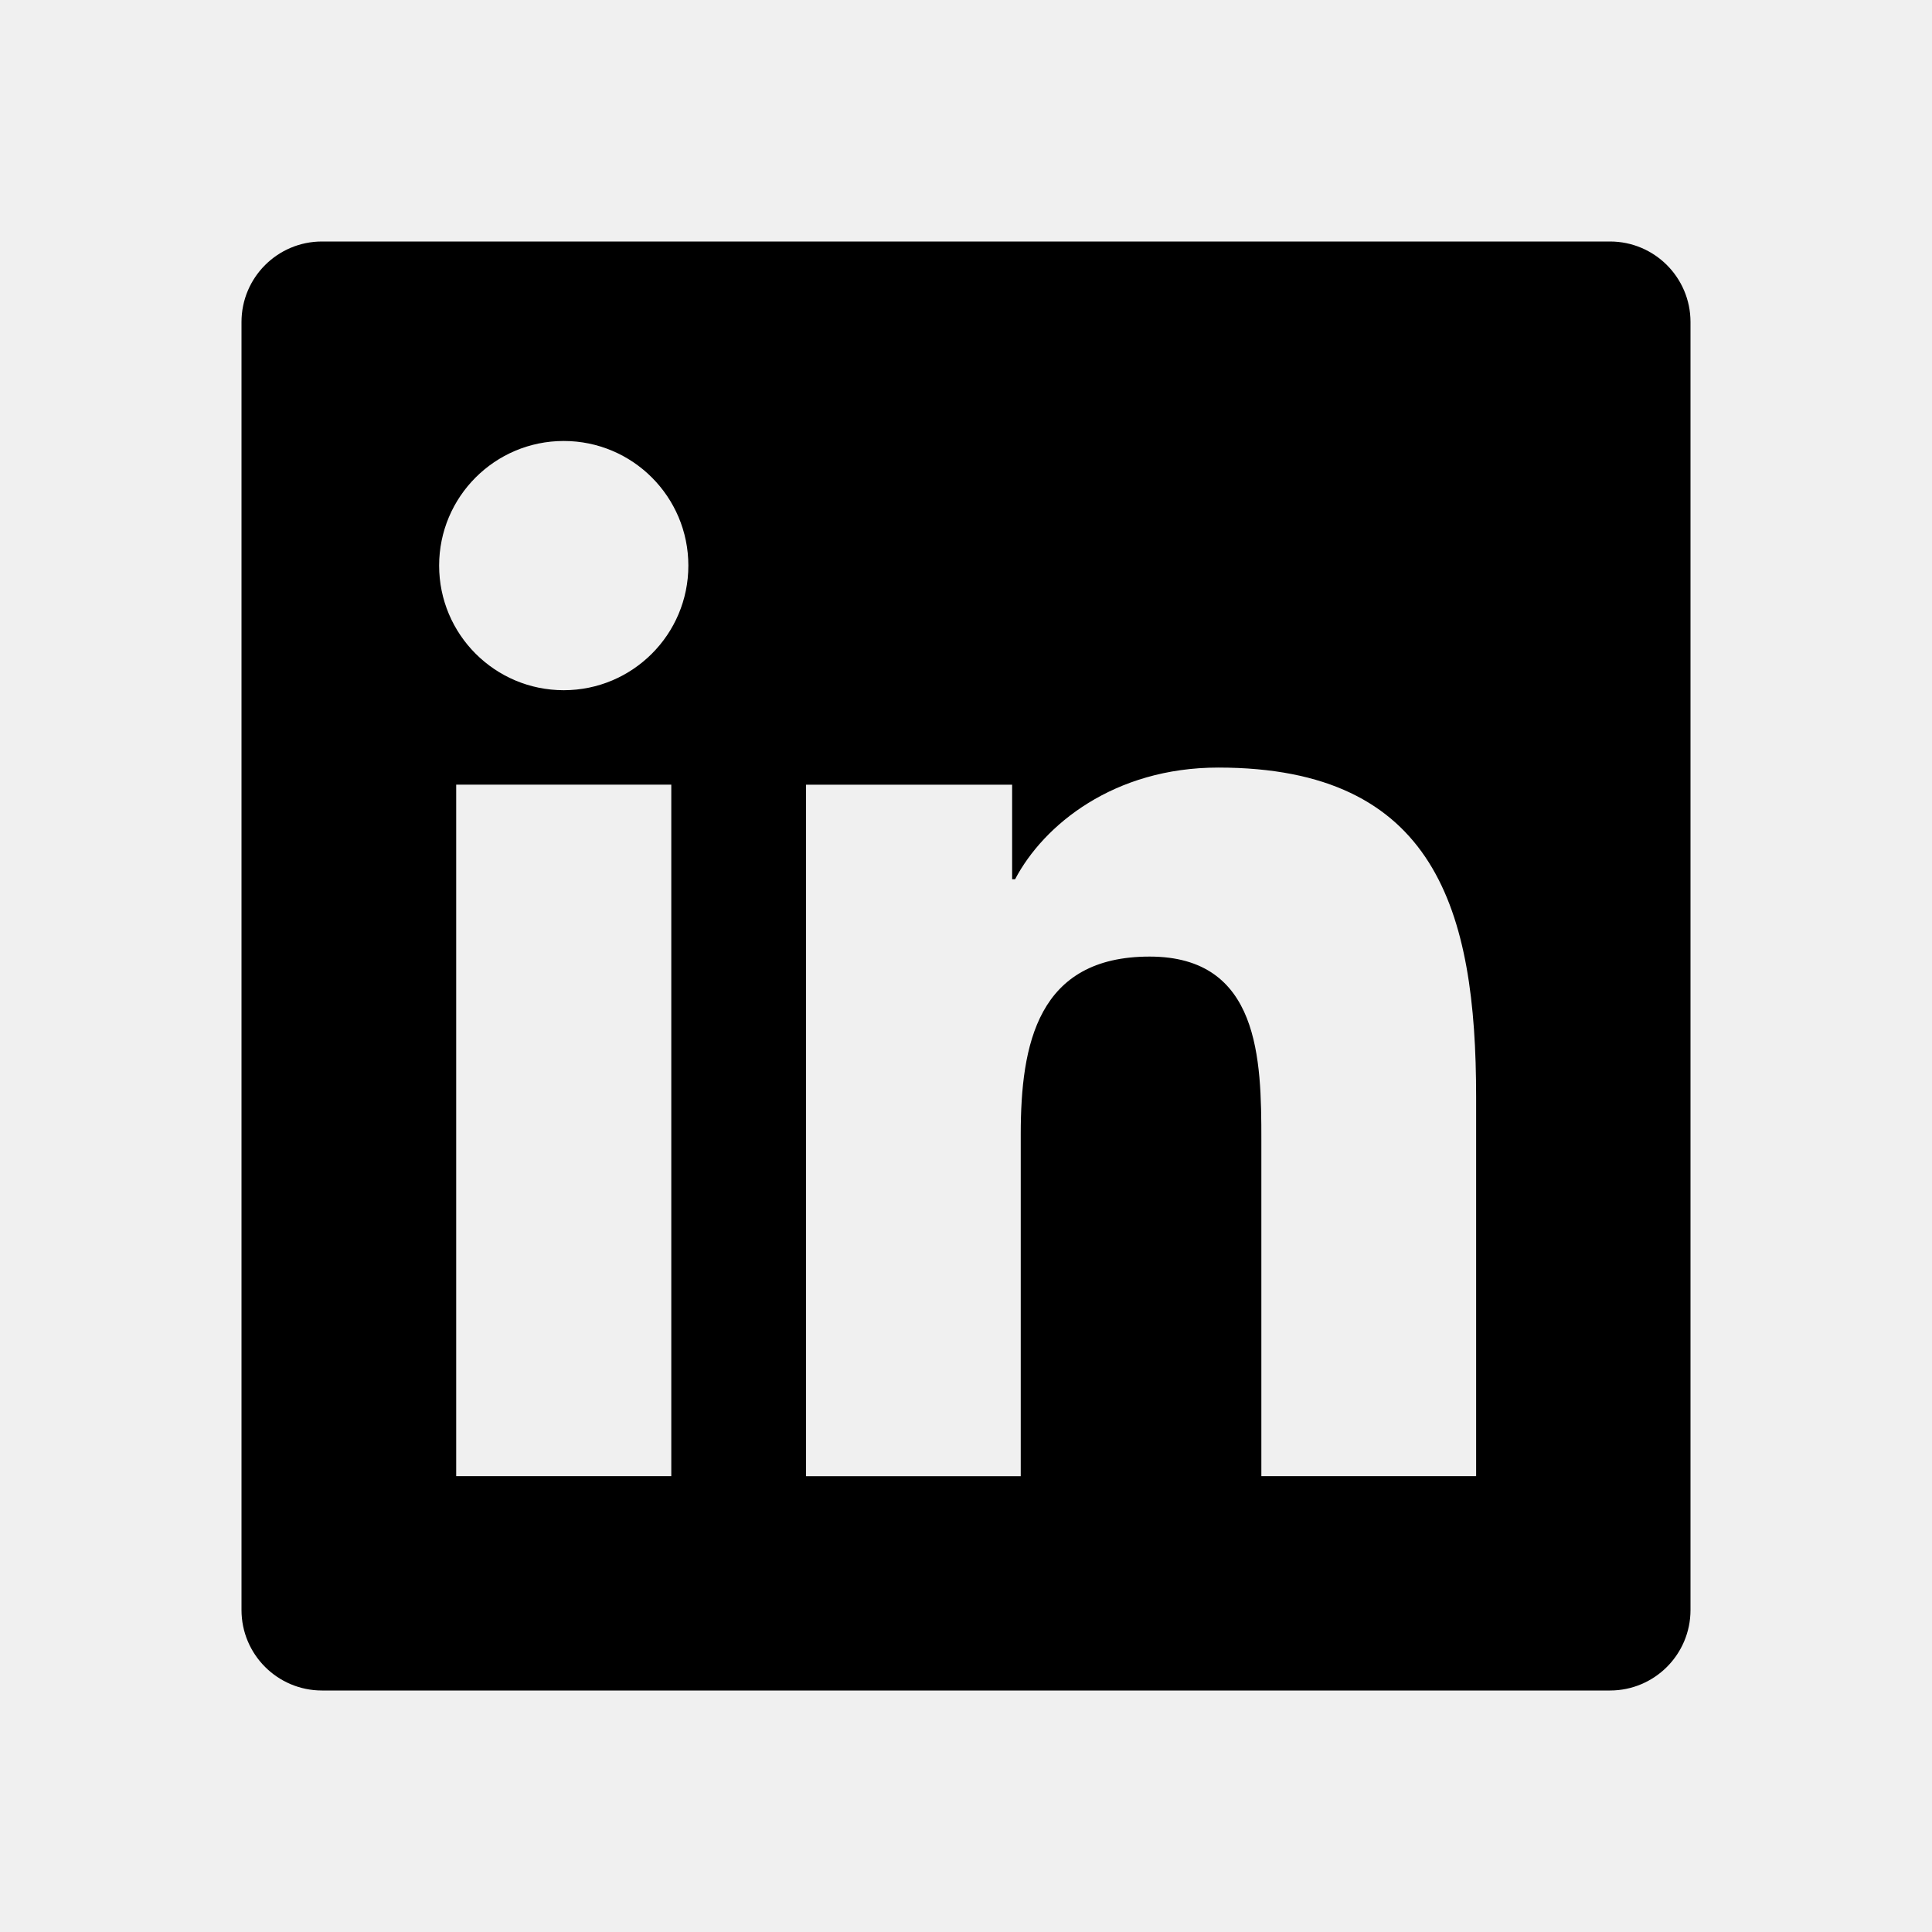
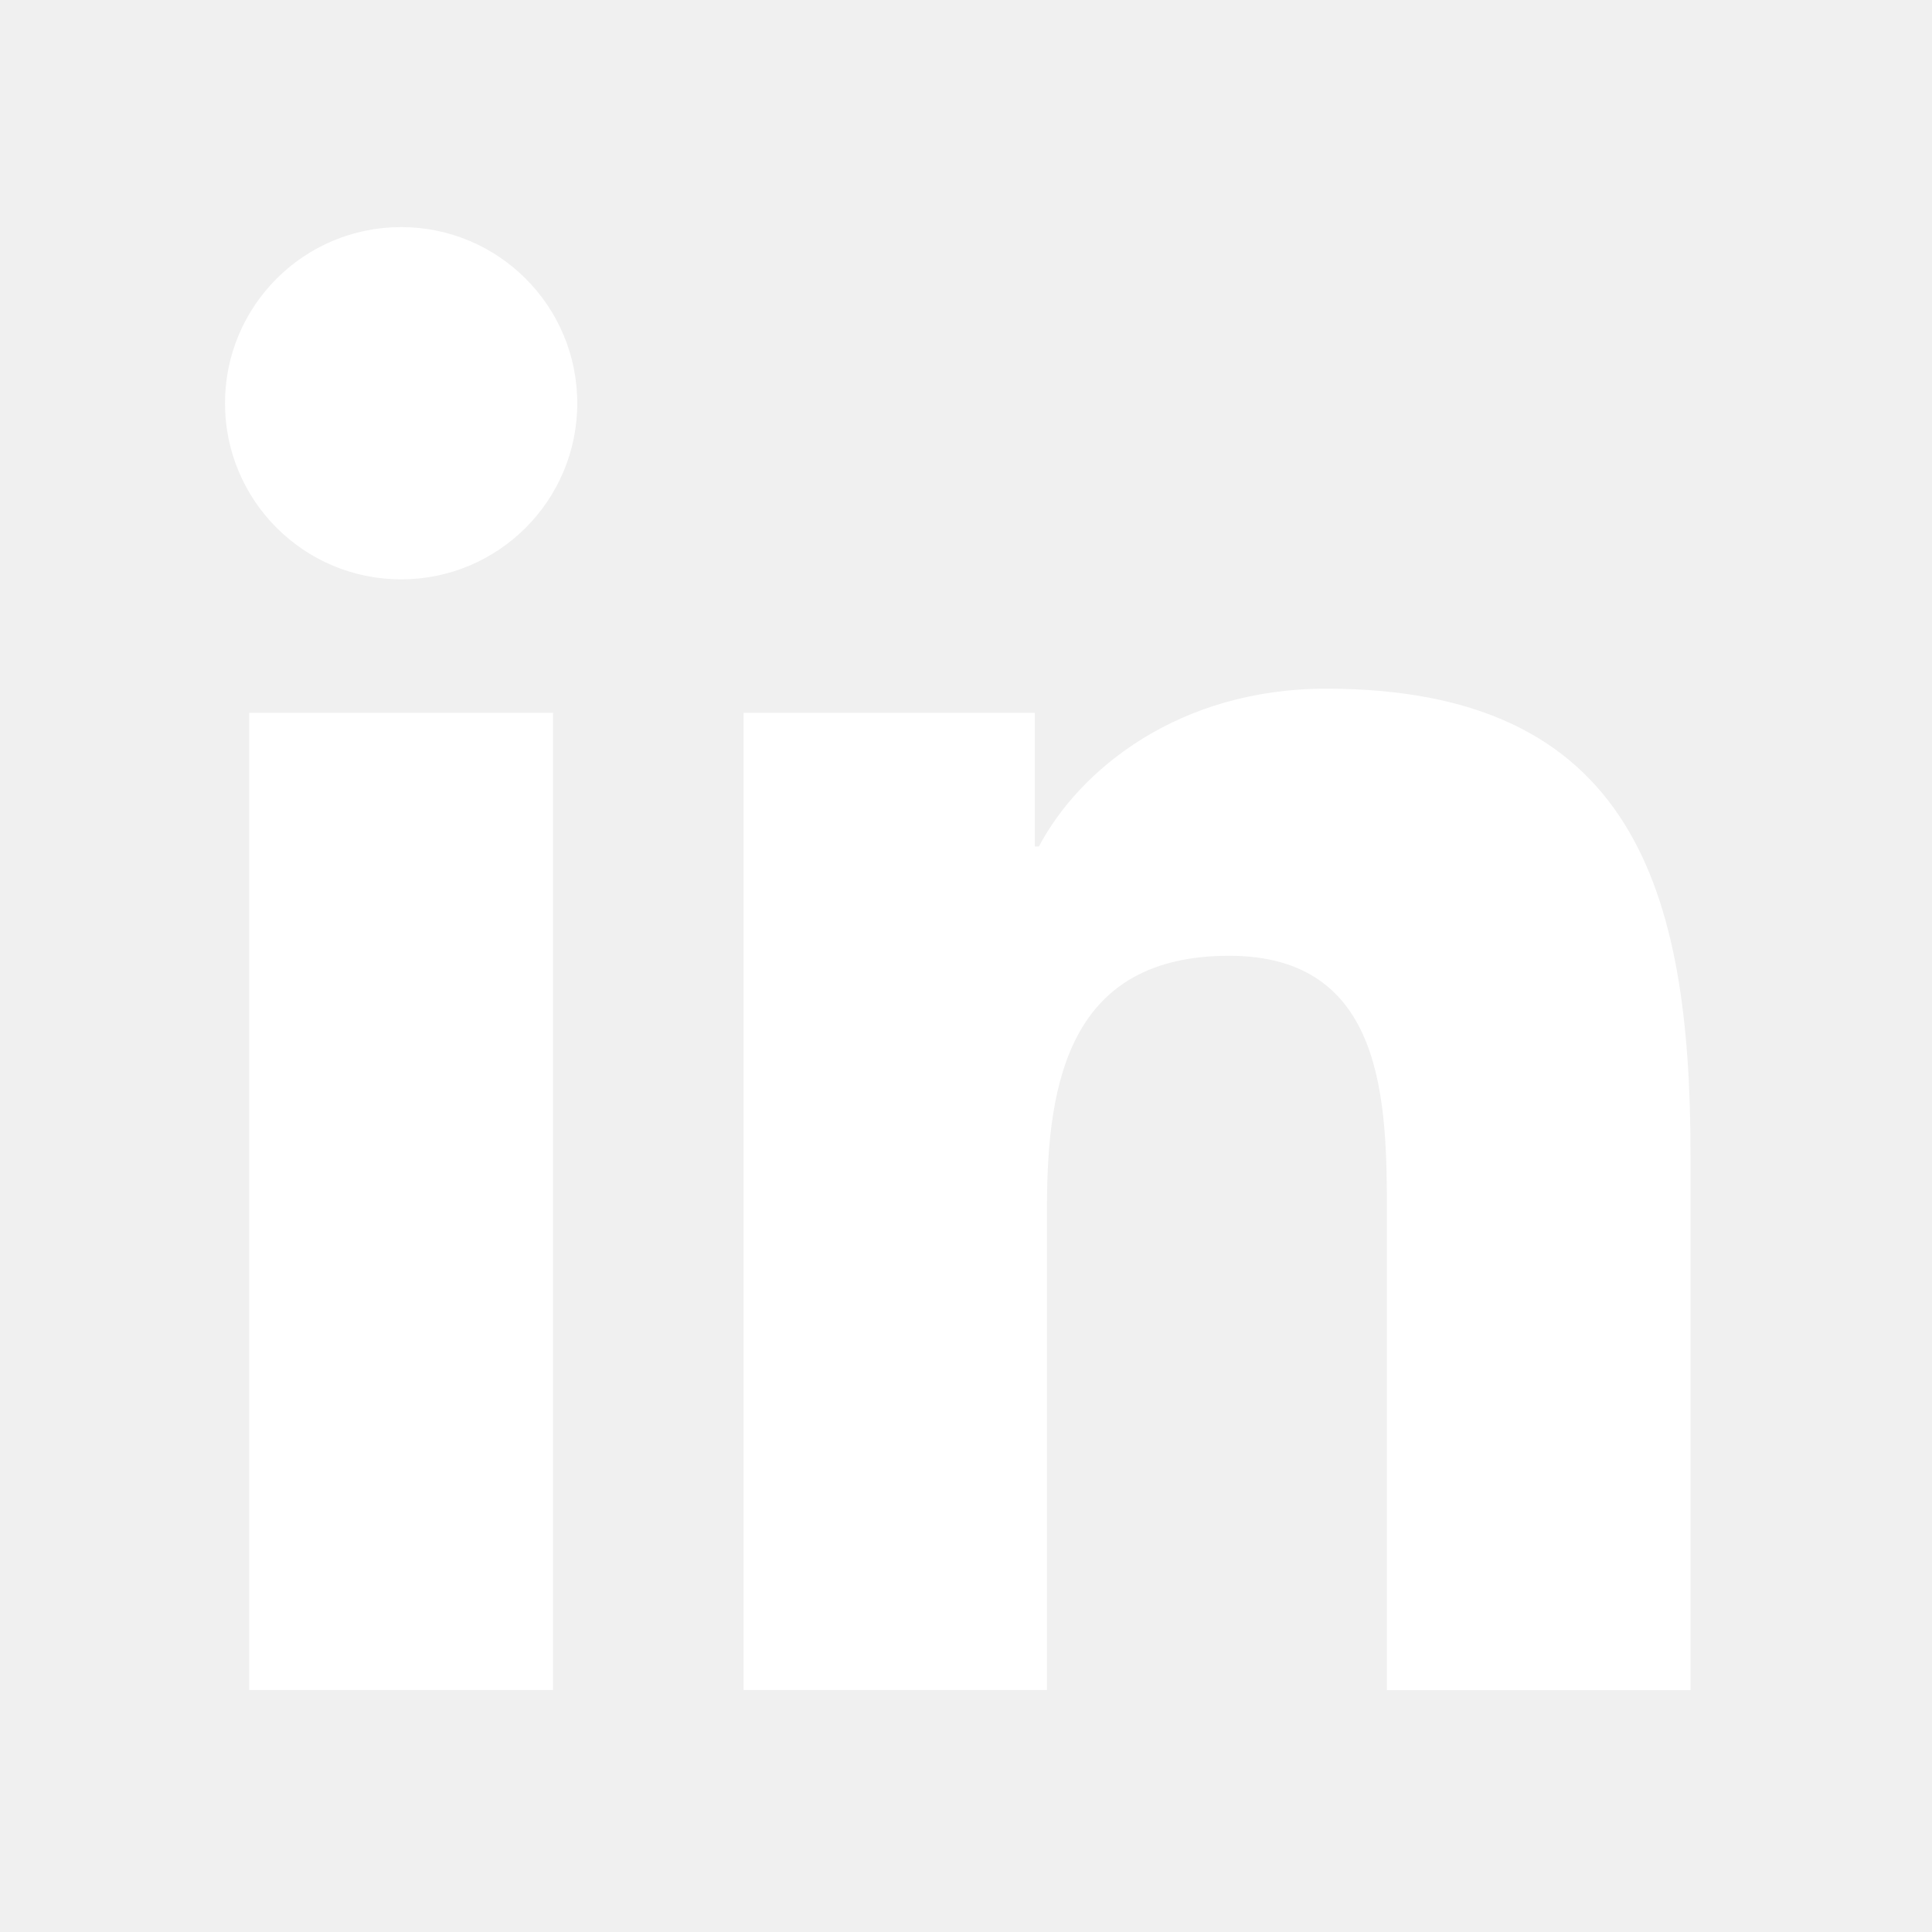
- <svg xmlns="http://www.w3.org/2000/svg" width="24" height="24" viewBox="0 0 24 24">
-   <path d="M20 3H4a1 1 0 0 0-1 1v16a1 1 0 0 0 1 1h16a1 1 0 0 0 1-1V4a1 1 0 0 0-1-1zM8.339 18.337H5.667v-8.59h2.672v8.59zM7.003 8.574a1.548 1.548 0 1 1 0-3.096 1.548 1.548 0 0 1 0 3.096zm11.335 9.763h-2.669V14.16c0-.996-.018-2.277-1.388-2.277-1.39 0-1.601 1.086-1.601 2.207v4.248h-2.667v-8.59h2.56v1.174h.037c.355-.675 1.227-1.387 2.524-1.387 2.704 0 3.203 1.778 3.203 4.092v4.71z" />
+ <svg xmlns="http://www.w3.org/2000/svg" width="24" height="24" viewBox="0 0 24 24" style="fill: #fff;transform: ;msFilter:;">
+   <circle cx="4.983" cy="5.009" r="2.188" />
+   <path d="M9.237 8.855v12.139h3.769v-6.003c0-1.584.298-3.118 2.262-3.118 1.937 0 1.961 1.811 1.961 3.218v5.904H21v-6.657c0-3.27-.704-5.783-4.526-5.783-1.835 0-3.065 1.007-3.568 1.96h-.051v-1.66H9.237zm-6.142 0H6.87v12.139H3.095z" />
</svg>
